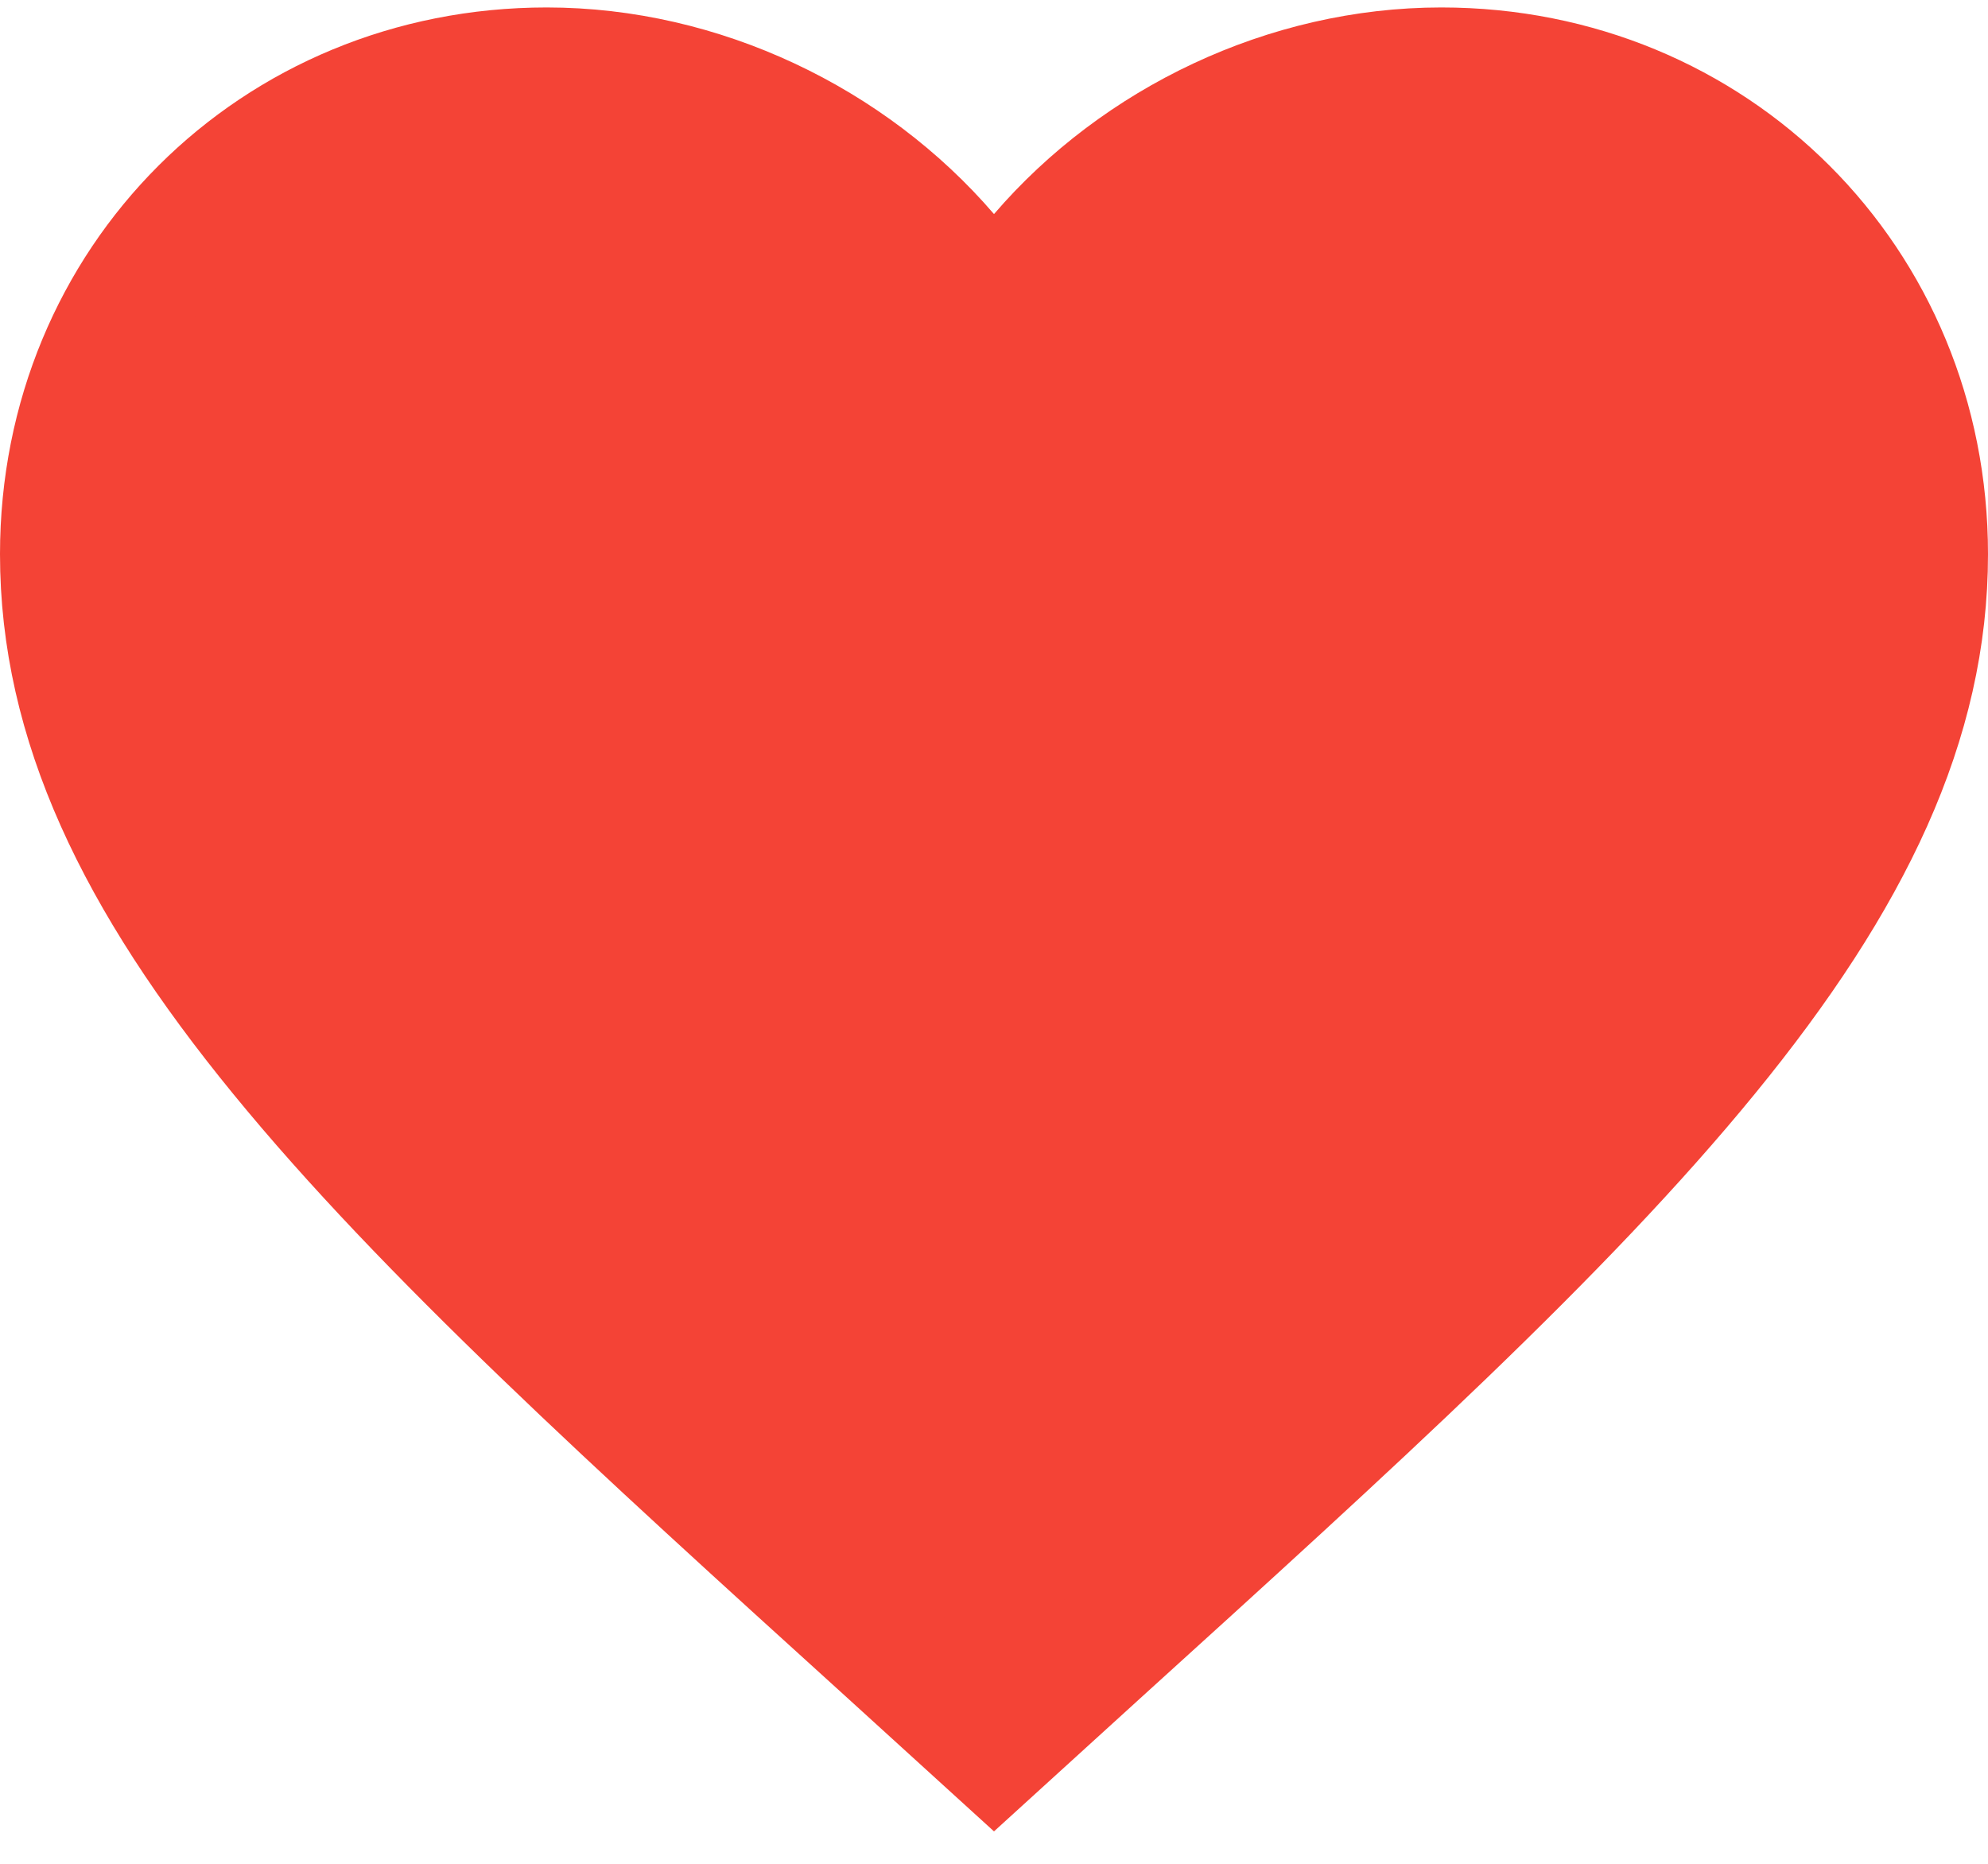
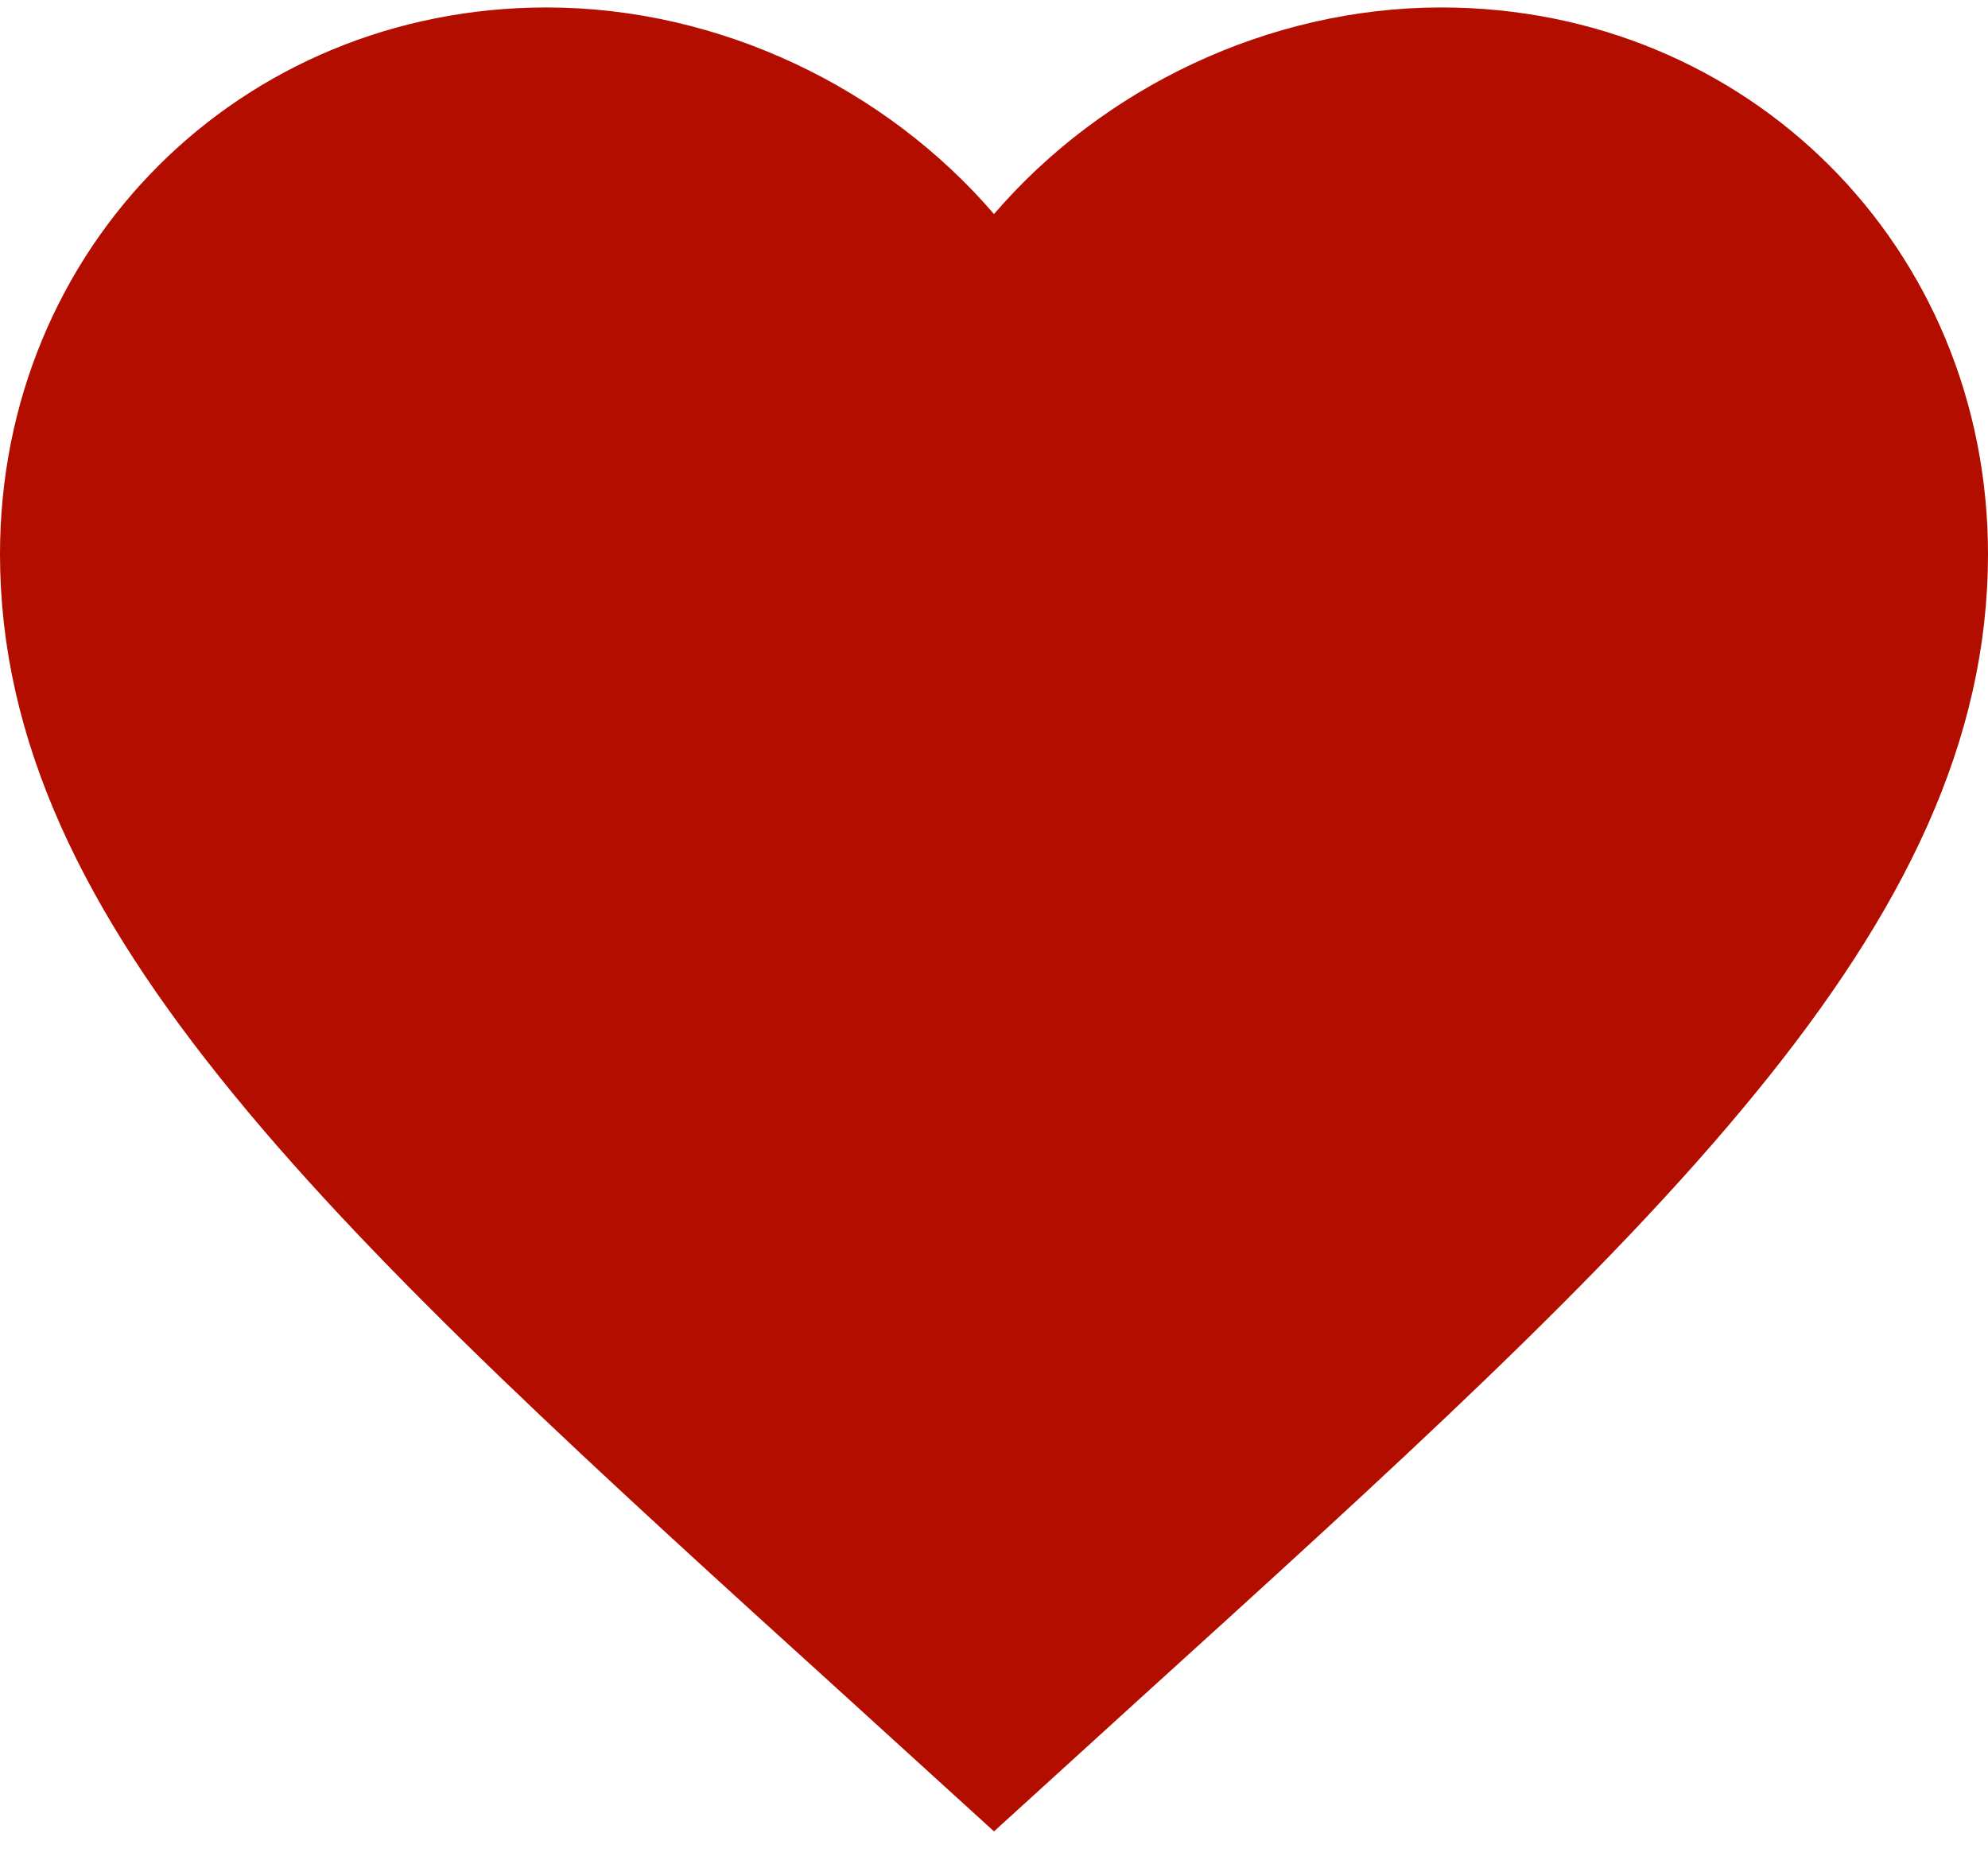
<svg xmlns="http://www.w3.org/2000/svg" width="16" height="15" viewBox="0 0 16 15" fill="none">
-   <path d="M7.177 13.314L7.176 13.313C5.106 11.436 3.428 9.912 2.262 8.485C1.101 7.065 0.5 5.803 0.5 4.46C0.5 2.264 2.212 0.56 4.4 0.56C5.641 0.56 6.84 1.14 7.621 2.049L8 2.491L8.379 2.049C9.16 1.14 10.359 0.56 11.6 0.56C13.789 0.56 15.5 2.264 15.5 4.46C15.5 5.803 14.899 7.065 13.738 8.485C12.572 9.912 10.894 11.436 8.824 13.313L8.823 13.314L8 14.063L7.177 13.314Z" fill="#F44336" stroke="#F44336" />
+   <path d="M7.177 13.314L7.176 13.313C5.106 11.436 3.428 9.912 2.262 8.485C1.101 7.065 0.5 5.803 0.5 4.46C0.5 2.264 2.212 0.56 4.4 0.56C5.641 0.56 6.84 1.14 7.621 2.049L8 2.491L8.379 2.049C9.16 1.14 10.359 0.56 11.6 0.56C13.789 0.56 15.5 2.264 15.5 4.46C15.5 5.803 14.899 7.065 13.738 8.485C12.572 9.912 10.894 11.436 8.824 13.313L8.823 13.314L8 14.063L7.177 13.314Z" fill="#b30d00" stroke="#b30d00" />
</svg>
